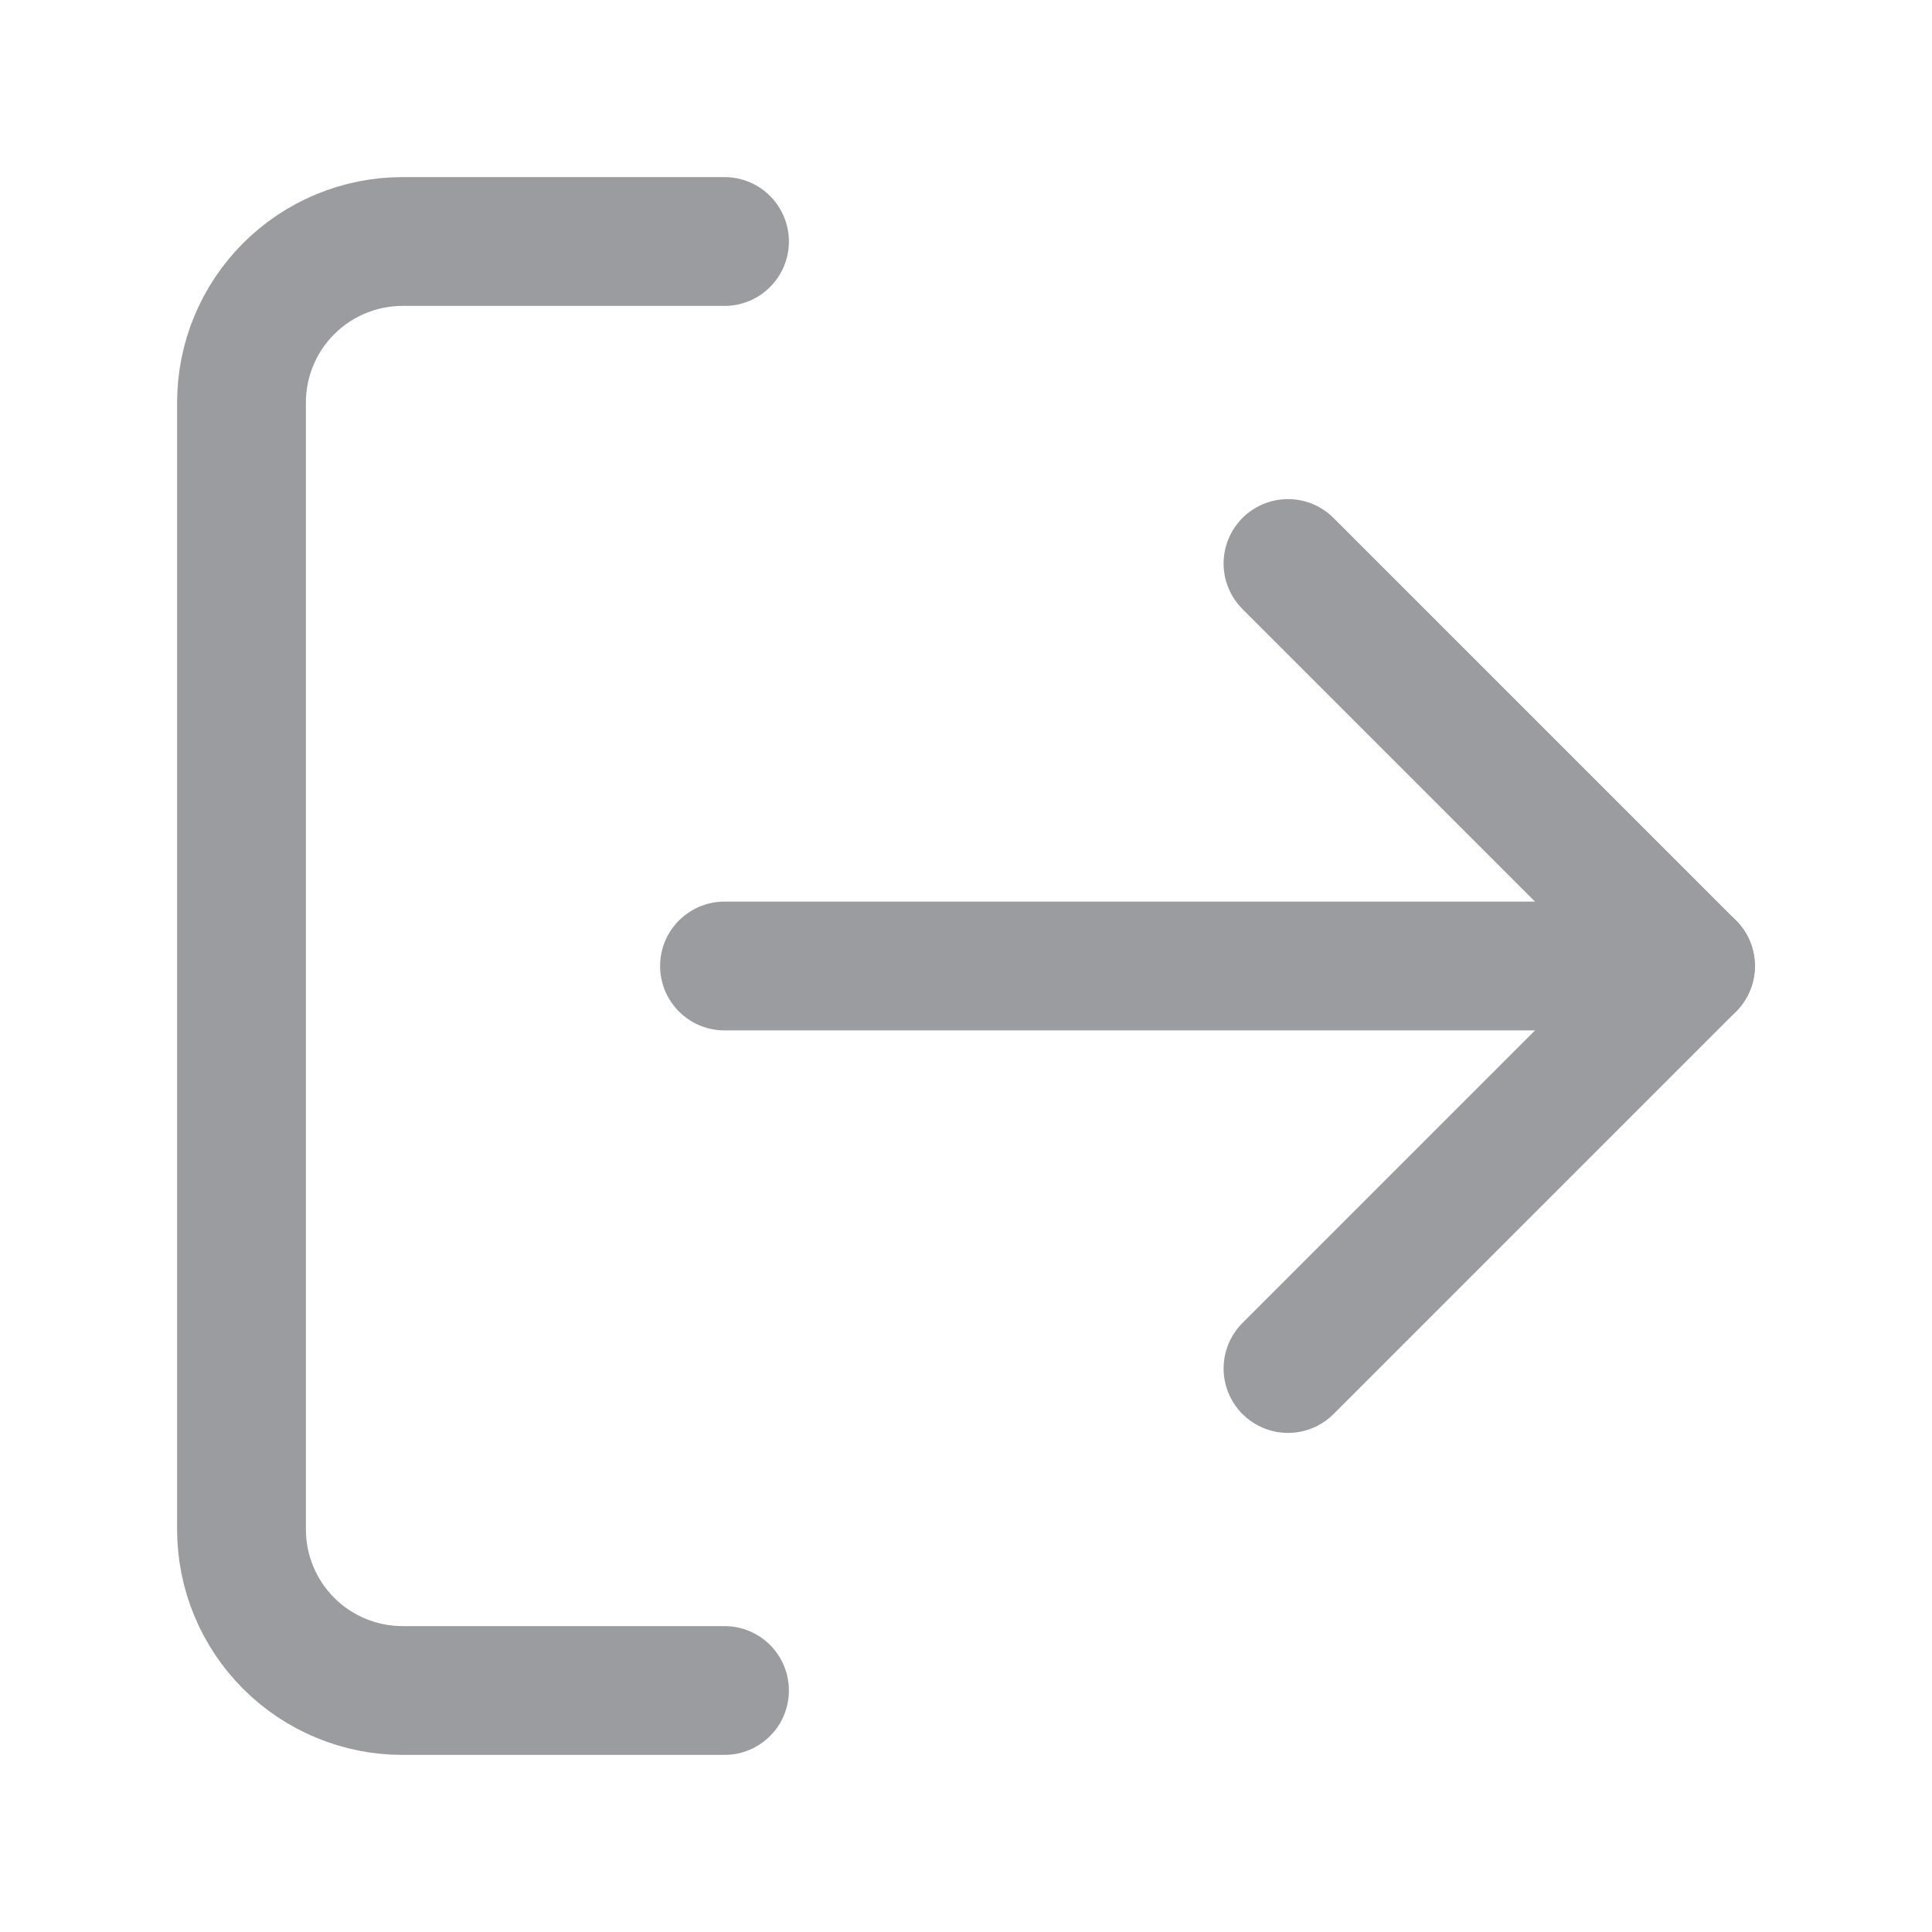
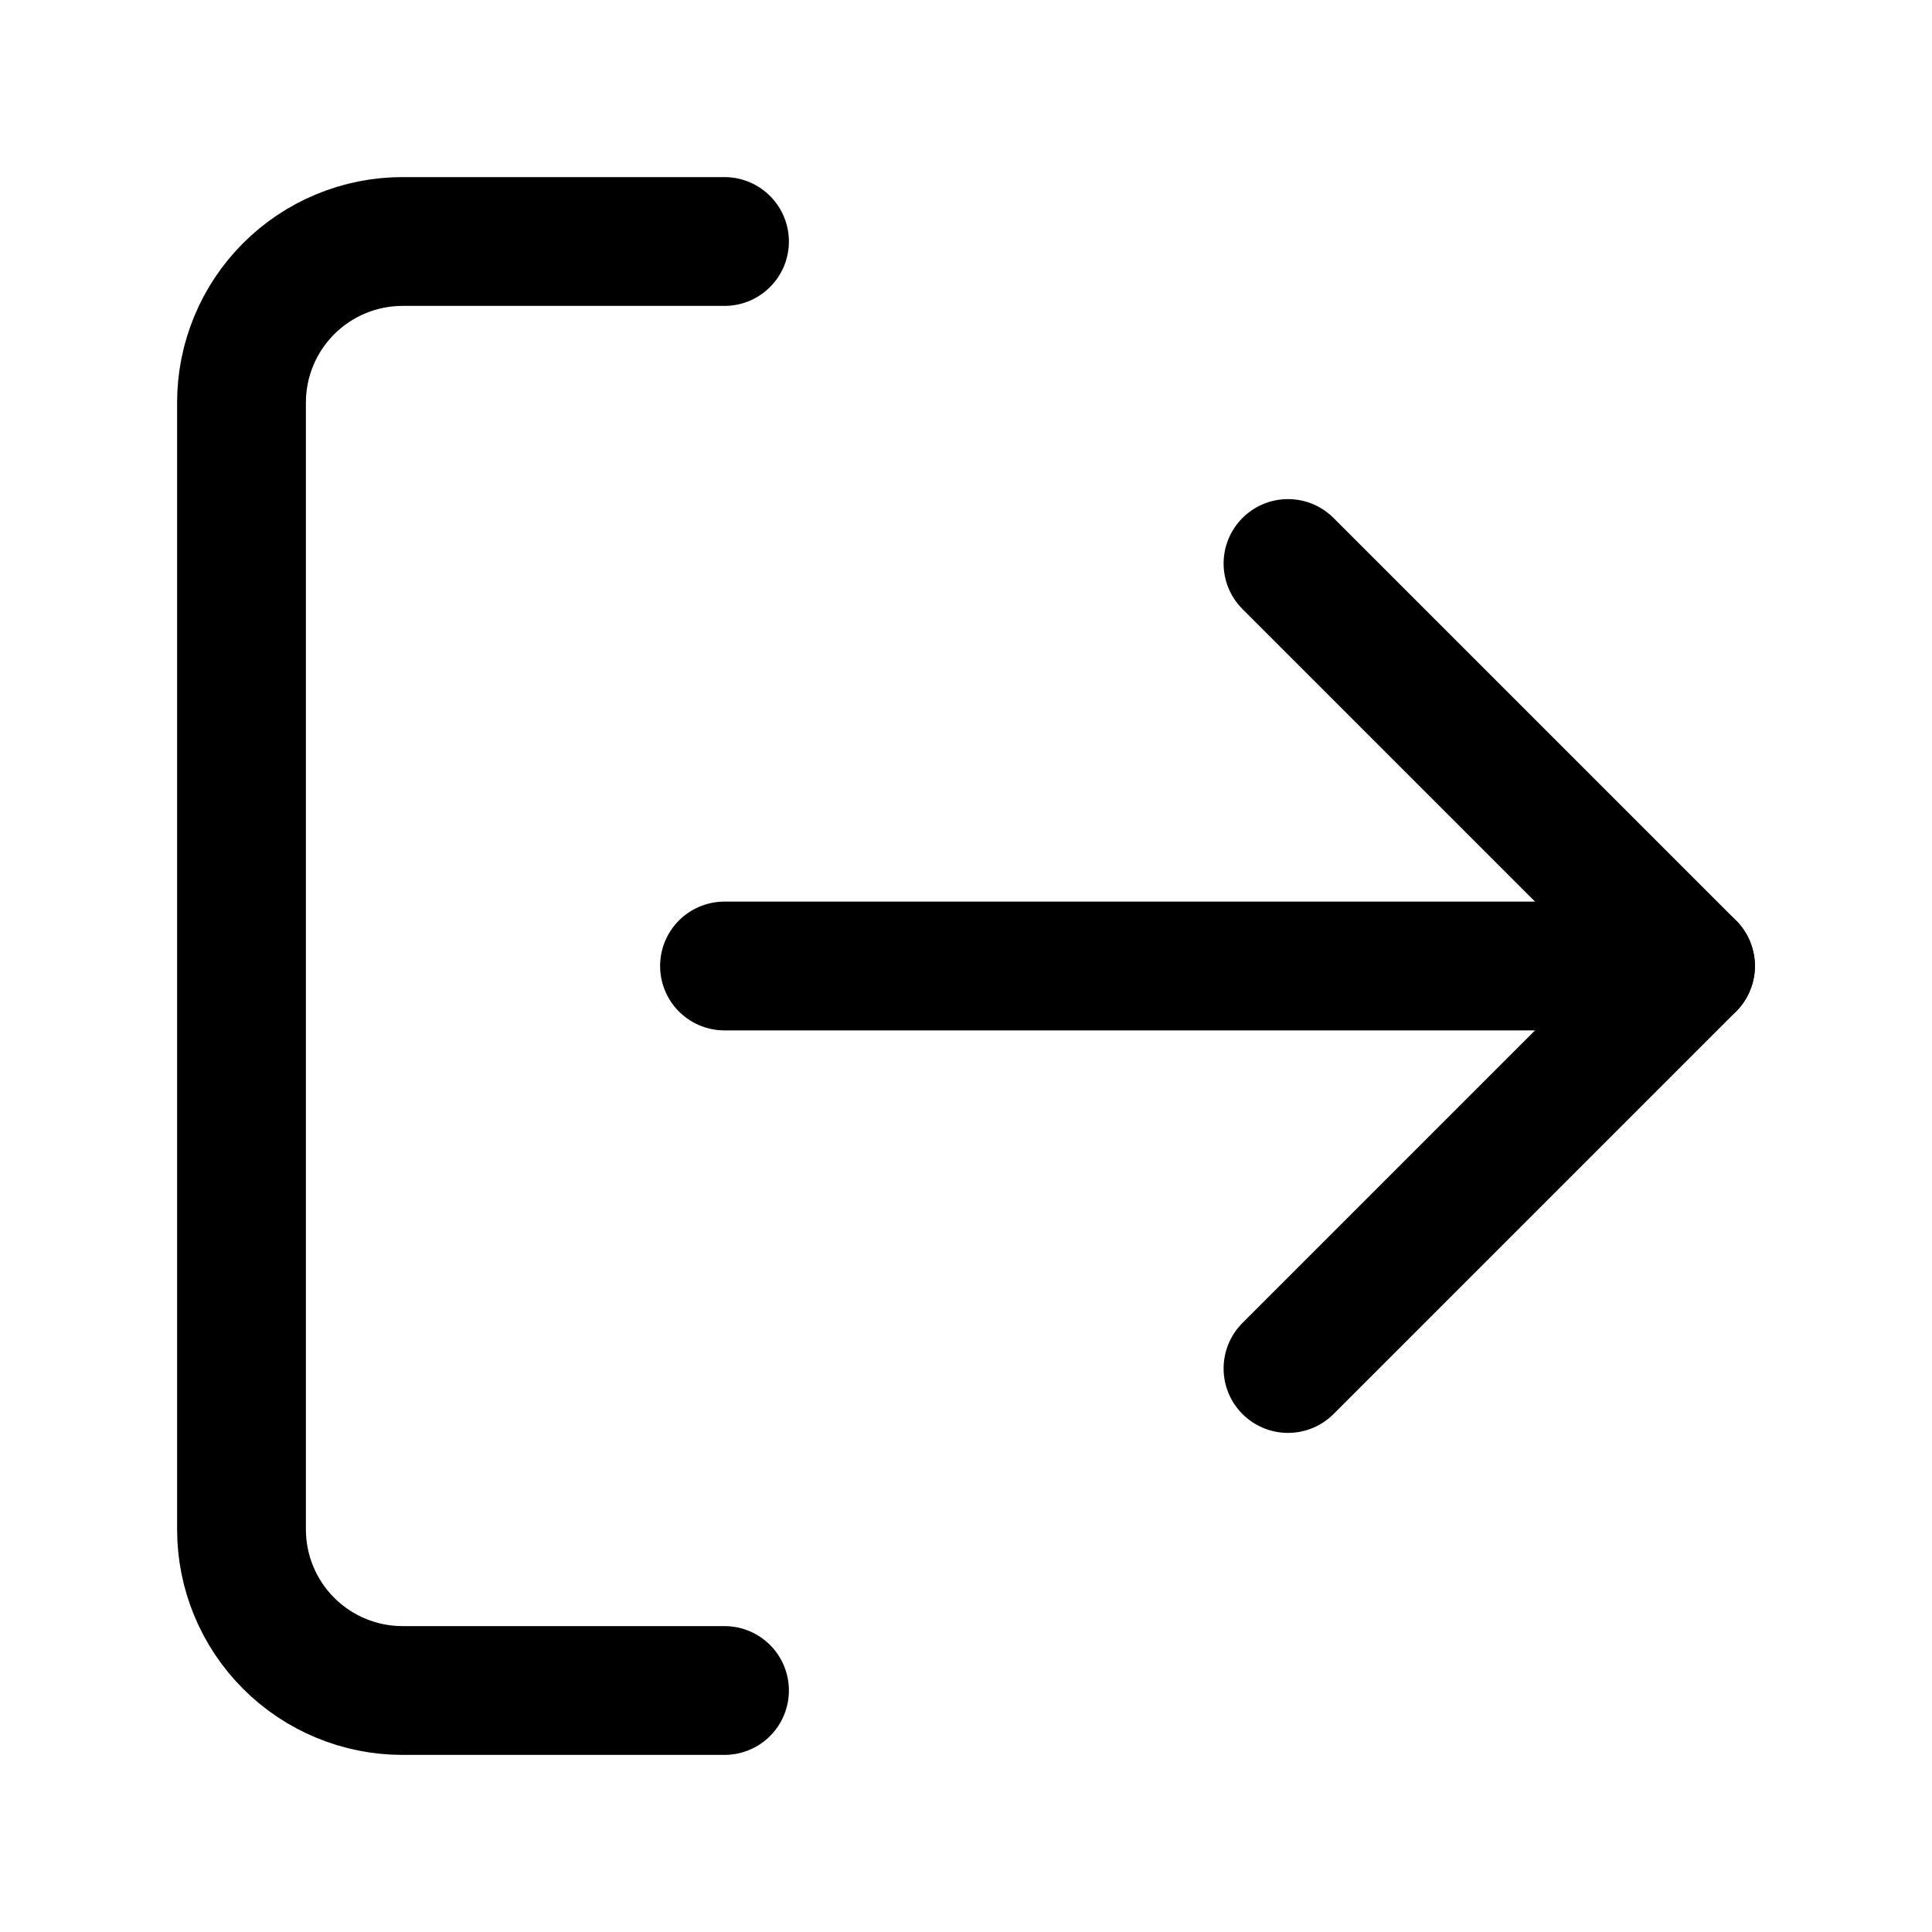
<svg xmlns="http://www.w3.org/2000/svg" width="24" height="24" viewBox="0 0 24 24" fill="none">
-   <path d="M9 21H5C4.47 21 3.961 20.789 3.586 20.414C3.211 20.039 3 19.53 3 19V5C3 4.47 3.211 3.961 3.586 3.586C3.961 3.211 4.47 3 5 3H9" stroke="#9A9C9F" stroke-width="1.6" stroke-linecap="round" stroke-linejoin="round" />
-   <path d="M16 17L21 12L16 7" stroke="#9A9C9F" stroke-width="1.6" stroke-linecap="round" stroke-linejoin="round" />
-   <path d="M21 12H9" stroke="#9A9C9F" stroke-width="1.6" stroke-linecap="round" stroke-linejoin="round" />
+   <path d="M9 21H5C4.47 21 3.961 20.789 3.586 20.414C3.211 20.039 3 19.53 3 19V5C3 4.47 3.211 3.961 3.586 3.586C3.961 3.211 4.47 3 5 3H9" stroke="currentColor" stroke-width="1.6" stroke-linecap="round" stroke-linejoin="round" />
+   <path d="M16 17L21 12L16 7" stroke="currentColor" stroke-width="1.6" stroke-linecap="round" stroke-linejoin="round" />
+   <path d="M21 12H9" stroke="currentColor" stroke-width="1.6" stroke-linecap="round" stroke-linejoin="round" />
</svg>
